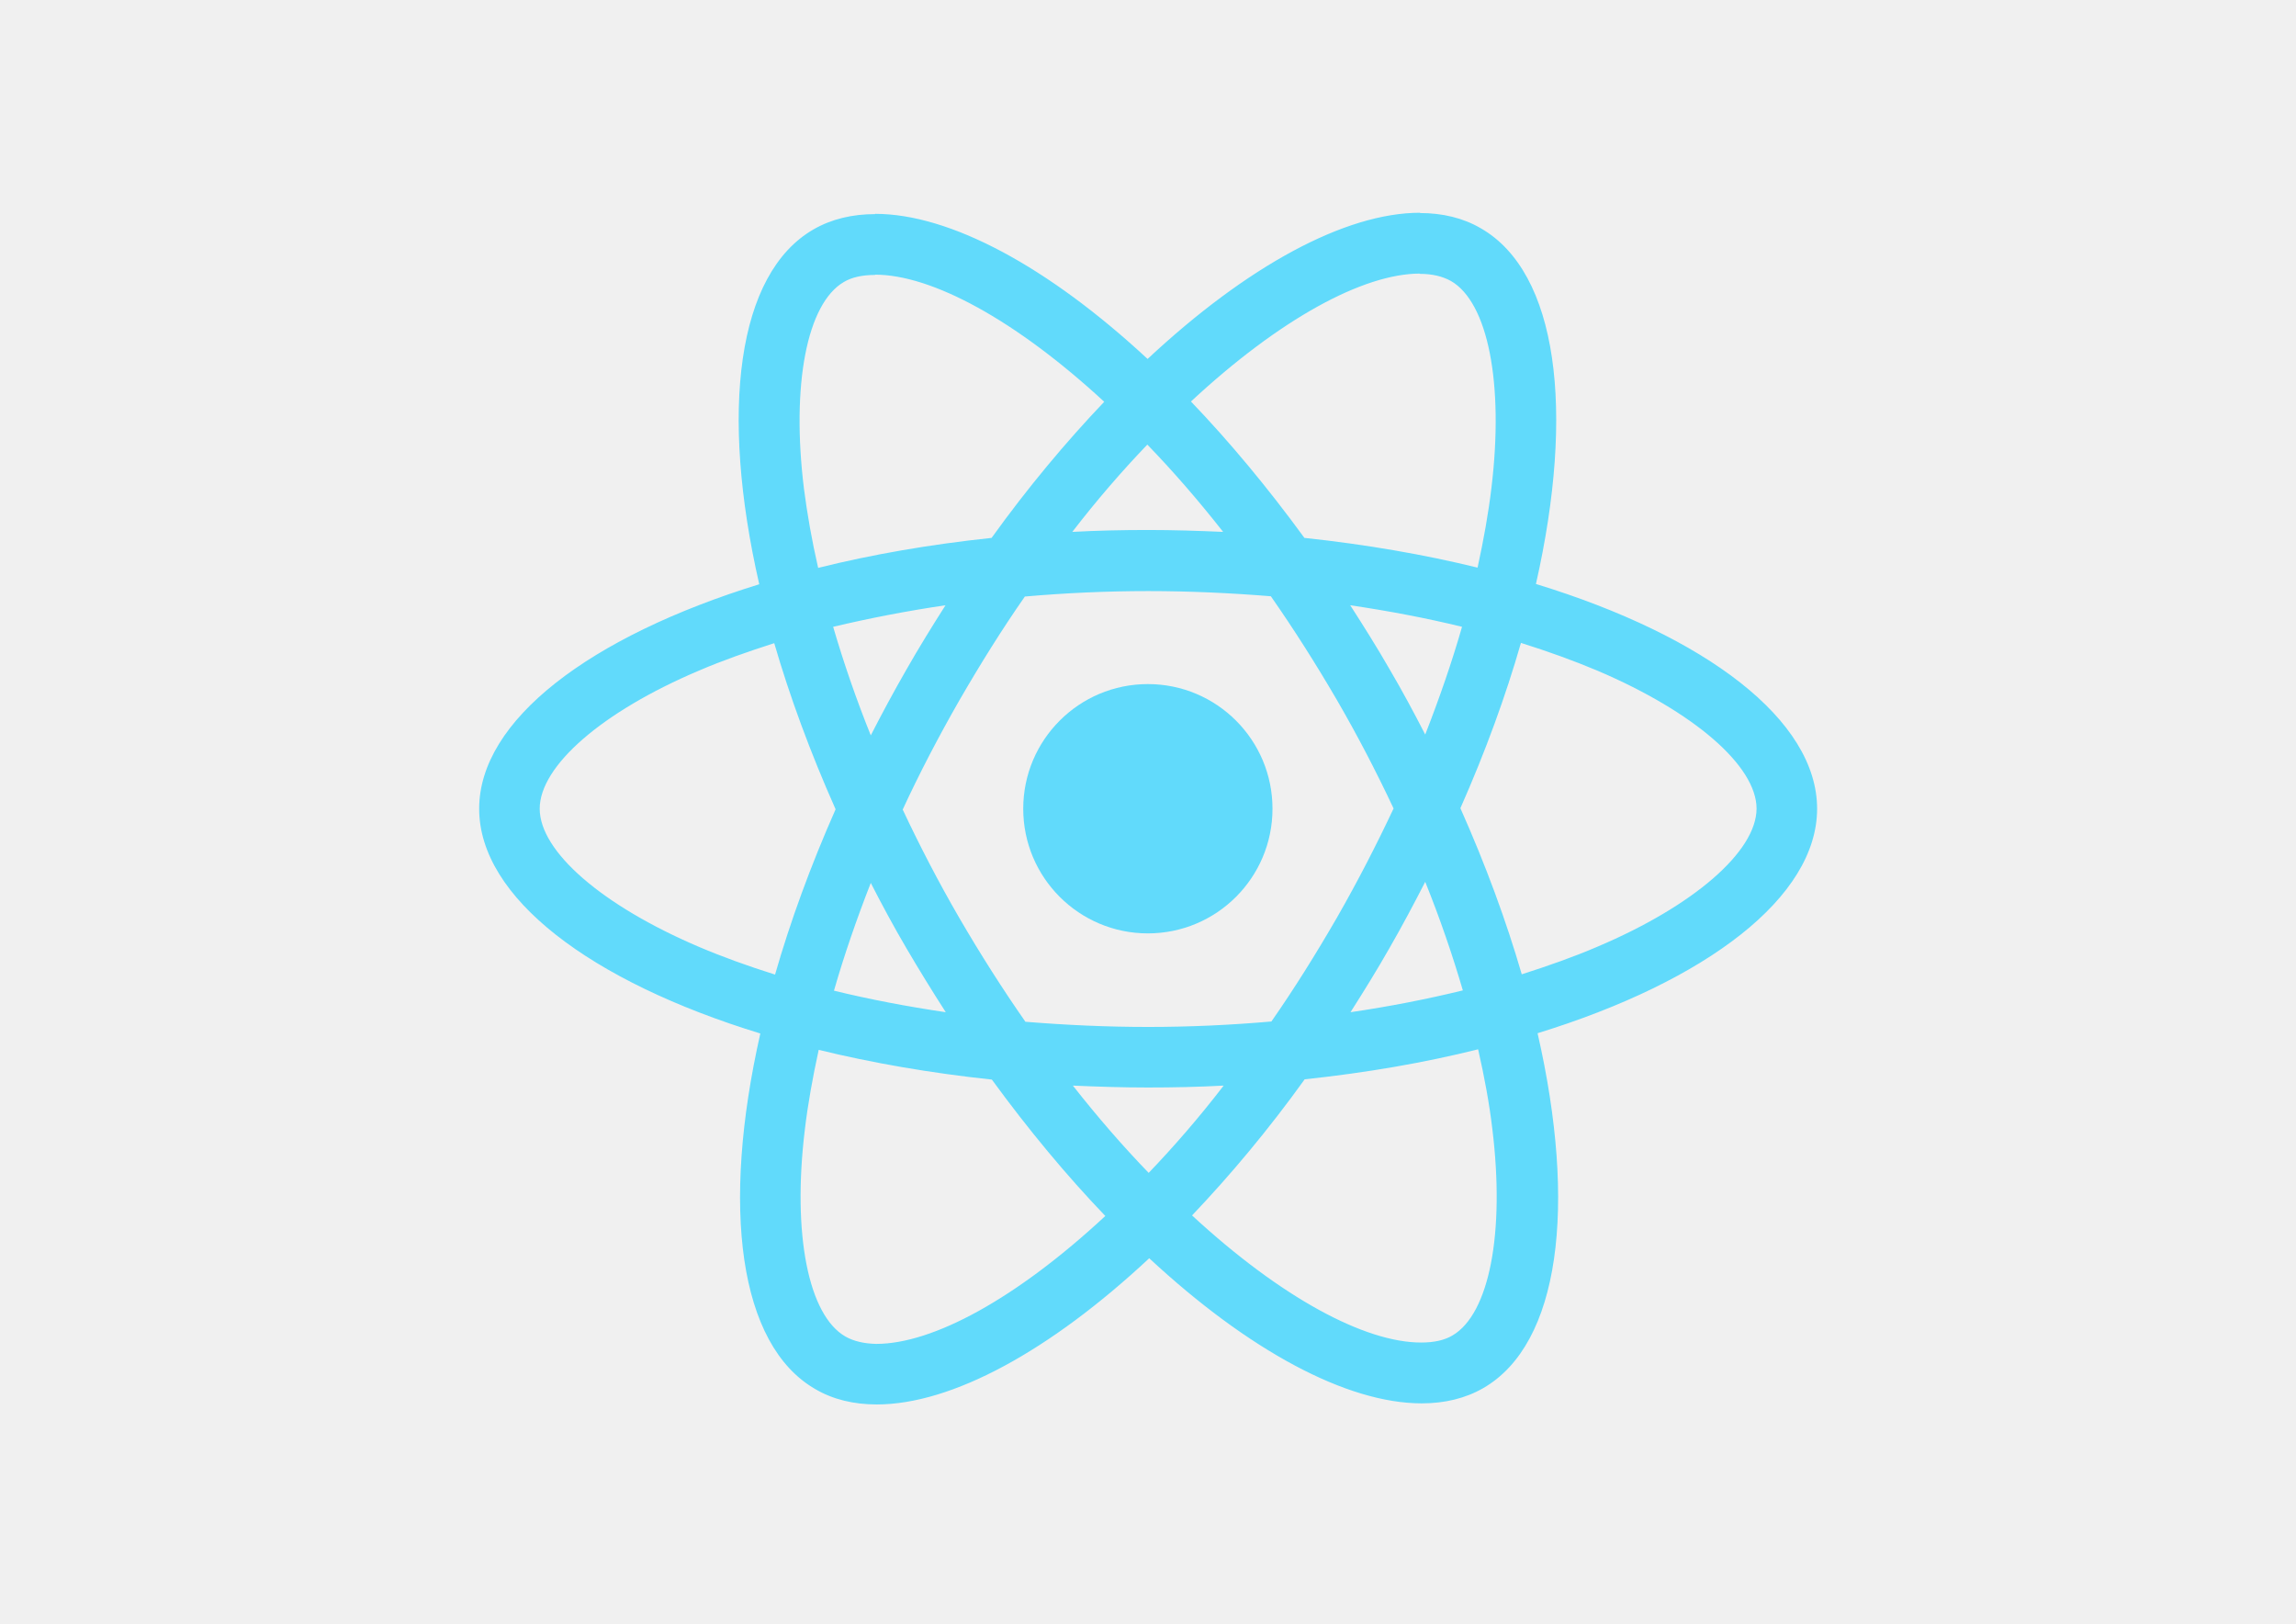
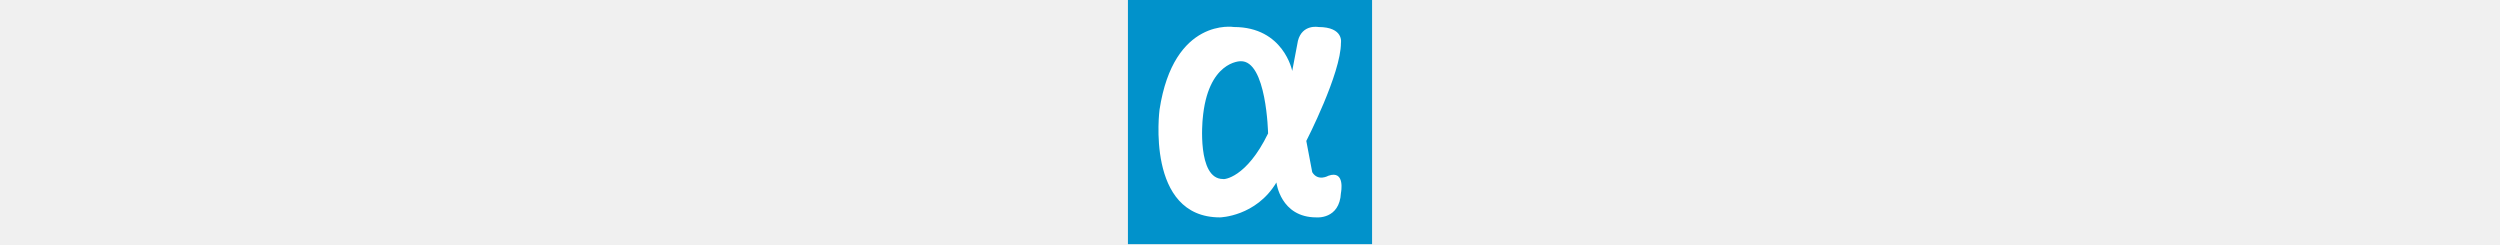
- <svg xmlns="http://www.w3.org/2000/svg" viewBox="0 0 841.9 595.3">
-   <g fill="#61DAFB">
-     <path d="M666.3 296.5c0-32.5-40.7-63.3-103.1-82.4 14.4-63.6 8-114.2-20.2-130.4-6.5-3.8-14.1-5.6-22.4-5.6v22.3c4.6 0 8.3.9 11.4 2.6 13.6 7.8 19.5 37.5 14.9 75.7-1.1 9.4-2.9 19.3-5.1 29.4-19.6-4.8-41-8.5-63.5-10.9-13.5-18.5-27.5-35.3-41.6-50 32.6-30.3 63.2-46.9 84-46.9V78c-27.5 0-63.5 19.6-99.9 53.6-36.4-33.8-72.4-53.2-99.9-53.2v22.3c20.7 0 51.4 16.5 84 46.6-14 14.7-28 31.4-41.3 49.9-22.6 2.4-44 6.1-63.6 11-2.3-10-4-19.7-5.2-29-4.7-38.2 1.1-67.9 14.6-75.8 3-1.8 6.9-2.6 11.5-2.6V78.5c-8.4 0-16 1.8-22.6 5.6-28.1 16.2-34.4 66.7-19.9 130.1-62.2 19.2-102.7 49.9-102.7 82.3 0 32.5 40.7 63.3 103.1 82.4-14.4 63.6-8 114.2 20.2 130.4 6.5 3.8 14.1 5.6 22.5 5.6 27.5 0 63.5-19.6 99.9-53.6 36.4 33.8 72.4 53.2 99.9 53.2 8.4 0 16-1.8 22.6-5.6 28.1-16.2 34.4-66.7 19.9-130.1 62-19.1 102.5-49.9 102.5-82.3zm-130.2-66.7c-3.7 12.9-8.3 26.2-13.5 39.5-4.1-8-8.4-16-13.1-24-4.6-8-9.5-15.8-14.4-23.4 14.2 2.1 27.9 4.7 41 7.9zm-45.8 106.5c-7.8 13.5-15.8 26.3-24.1 38.2-14.9 1.3-30 2-45.2 2-15.1 0-30.2-.7-45-1.9-8.3-11.9-16.4-24.6-24.2-38-7.6-13.1-14.5-26.4-20.8-39.8 6.2-13.4 13.2-26.8 20.7-39.9 7.8-13.5 15.8-26.3 24.1-38.2 14.9-1.3 30-2 45.2-2 15.1 0 30.2.7 45 1.9 8.3 11.9 16.4 24.6 24.2 38 7.6 13.1 14.5 26.4 20.8 39.8-6.3 13.4-13.2 26.8-20.7 39.9zm32.3-13c5.4 13.4 10 26.8 13.8 39.8-13.1 3.2-26.9 5.9-41.2 8 4.9-7.7 9.8-15.6 14.4-23.7 4.6-8 8.9-16.1 13-24.1zM421.2 430c-9.3-9.6-18.6-20.3-27.8-32 9 .4 18.2.7 27.5.7 9.4 0 18.7-.2 27.8-.7-9 11.7-18.3 22.4-27.5 32zm-74.4-58.9c-14.2-2.1-27.9-4.7-41-7.9 3.7-12.9 8.3-26.2 13.5-39.5 4.1 8 8.4 16 13.1 24 4.7 8 9.5 15.8 14.4 23.4zM420.7 163c9.3 9.6 18.6 20.3 27.8 32-9-.4-18.2-.7-27.5-.7-9.4 0-18.7.2-27.8.7 9-11.7 18.3-22.4 27.5-32zm-74 58.9c-4.9 7.7-9.8 15.6-14.4 23.7-4.6 8-8.9 16-13 24-5.4-13.4-10-26.8-13.8-39.8 13.1-3.1 26.9-5.8 41.2-7.9zm-90.5 125.2c-35.4-15.1-58.3-34.9-58.3-50.6 0-15.7 22.9-35.6 58.3-50.6 8.6-3.7 18-7 27.7-10.1 5.7 19.6 13.2 40 22.5 60.9-9.2 20.8-16.6 41.1-22.2 60.6-9.9-3.1-19.3-6.5-28-10.2zM310 490c-13.6-7.8-19.5-37.5-14.9-75.7 1.1-9.4 2.9-19.3 5.1-29.4 19.6 4.8 41 8.5 63.5 10.9 13.5 18.5 27.5 35.3 41.6 50-32.6 30.3-63.2 46.9-84 46.9-4.5-.1-8.3-1-11.3-2.7zm237.2-76.2c4.7 38.2-1.1 67.9-14.6 75.8-3 1.8-6.9 2.6-11.5 2.6-20.7 0-51.4-16.5-84-46.6 14-14.7 28-31.4 41.3-49.9 22.6-2.4 44-6.1 63.6-11 2.3 10.1 4.1 19.8 5.2 29.1zm38.5-66.7c-8.6 3.7-18 7-27.7 10.1-5.7-19.6-13.2-40-22.5-60.9 9.2-20.8 16.6-41.1 22.2-60.6 9.9 3.1 19.3 6.5 28.1 10.2 35.4 15.1 58.3 34.9 58.3 50.6-.1 15.7-23 35.6-58.4 50.6zM320.8 78.4z" />
-     <circle cx="420.9" cy="296.5" r="45.7" />
-     <path d="M520.5 78.1z" />
+ <svg xmlns="http://www.w3.org/2000/svg" enable-background="new 0 0 515.91 728.5" height="50" id="Layer_1" version="1.1" viewBox="0 0 512 512" width="512" xml:space="preserve">
+   <defs id="defs7" />
+   <g id="g4311">
+     <path d="m 0,-1.5e-5 0,512 512,0 0,-512 L 0,-1.5e-5 z" id="path5060" style="fill:#0192cb;fill-opacity:1;fill-rule:nonzero;stroke:none" />
+     <path d="m 386.501,361.06 -12.427,-65.489 c 0,0 72.812,-141.566 72.655,-205.603 0,0 6.524,-33.316 -47.369,-33.316 0,0 -33.604,-6.478 -42.808,28.791 l -12.017,63.324 c 0,0 -17.931,-92.115 -122.262,-92.115 0,0 -126.352,-20.862 -156.002,173.439 0,0 -29.697,225.805 126.797,225.805 0,0 75.518,-1.63 118.311,-73.236 0,0 8.418,73.236 83.725,73.236 0,0 48.753,4.84 51.625,-51.291 0.015,-0.023 9.94,-48.955 -26.491,-35.991 0,0 -21.624,12.596 -33.738,-7.553 z m -187.169,14.352 c -55.072,0 -42.643,-124.776 -42.643,-124.776 10.251,-122.961 79.429,-122.245 79.429,-122.245 54.807,-2.162 57.812,151.452 57.812,151.452 -45.553,93.768 -93.395,97.015 -94.599,95.568 l 0,0 z" id="app.net" style="fill:#ffffff;stroke:none" />
  </g>
</svg>
